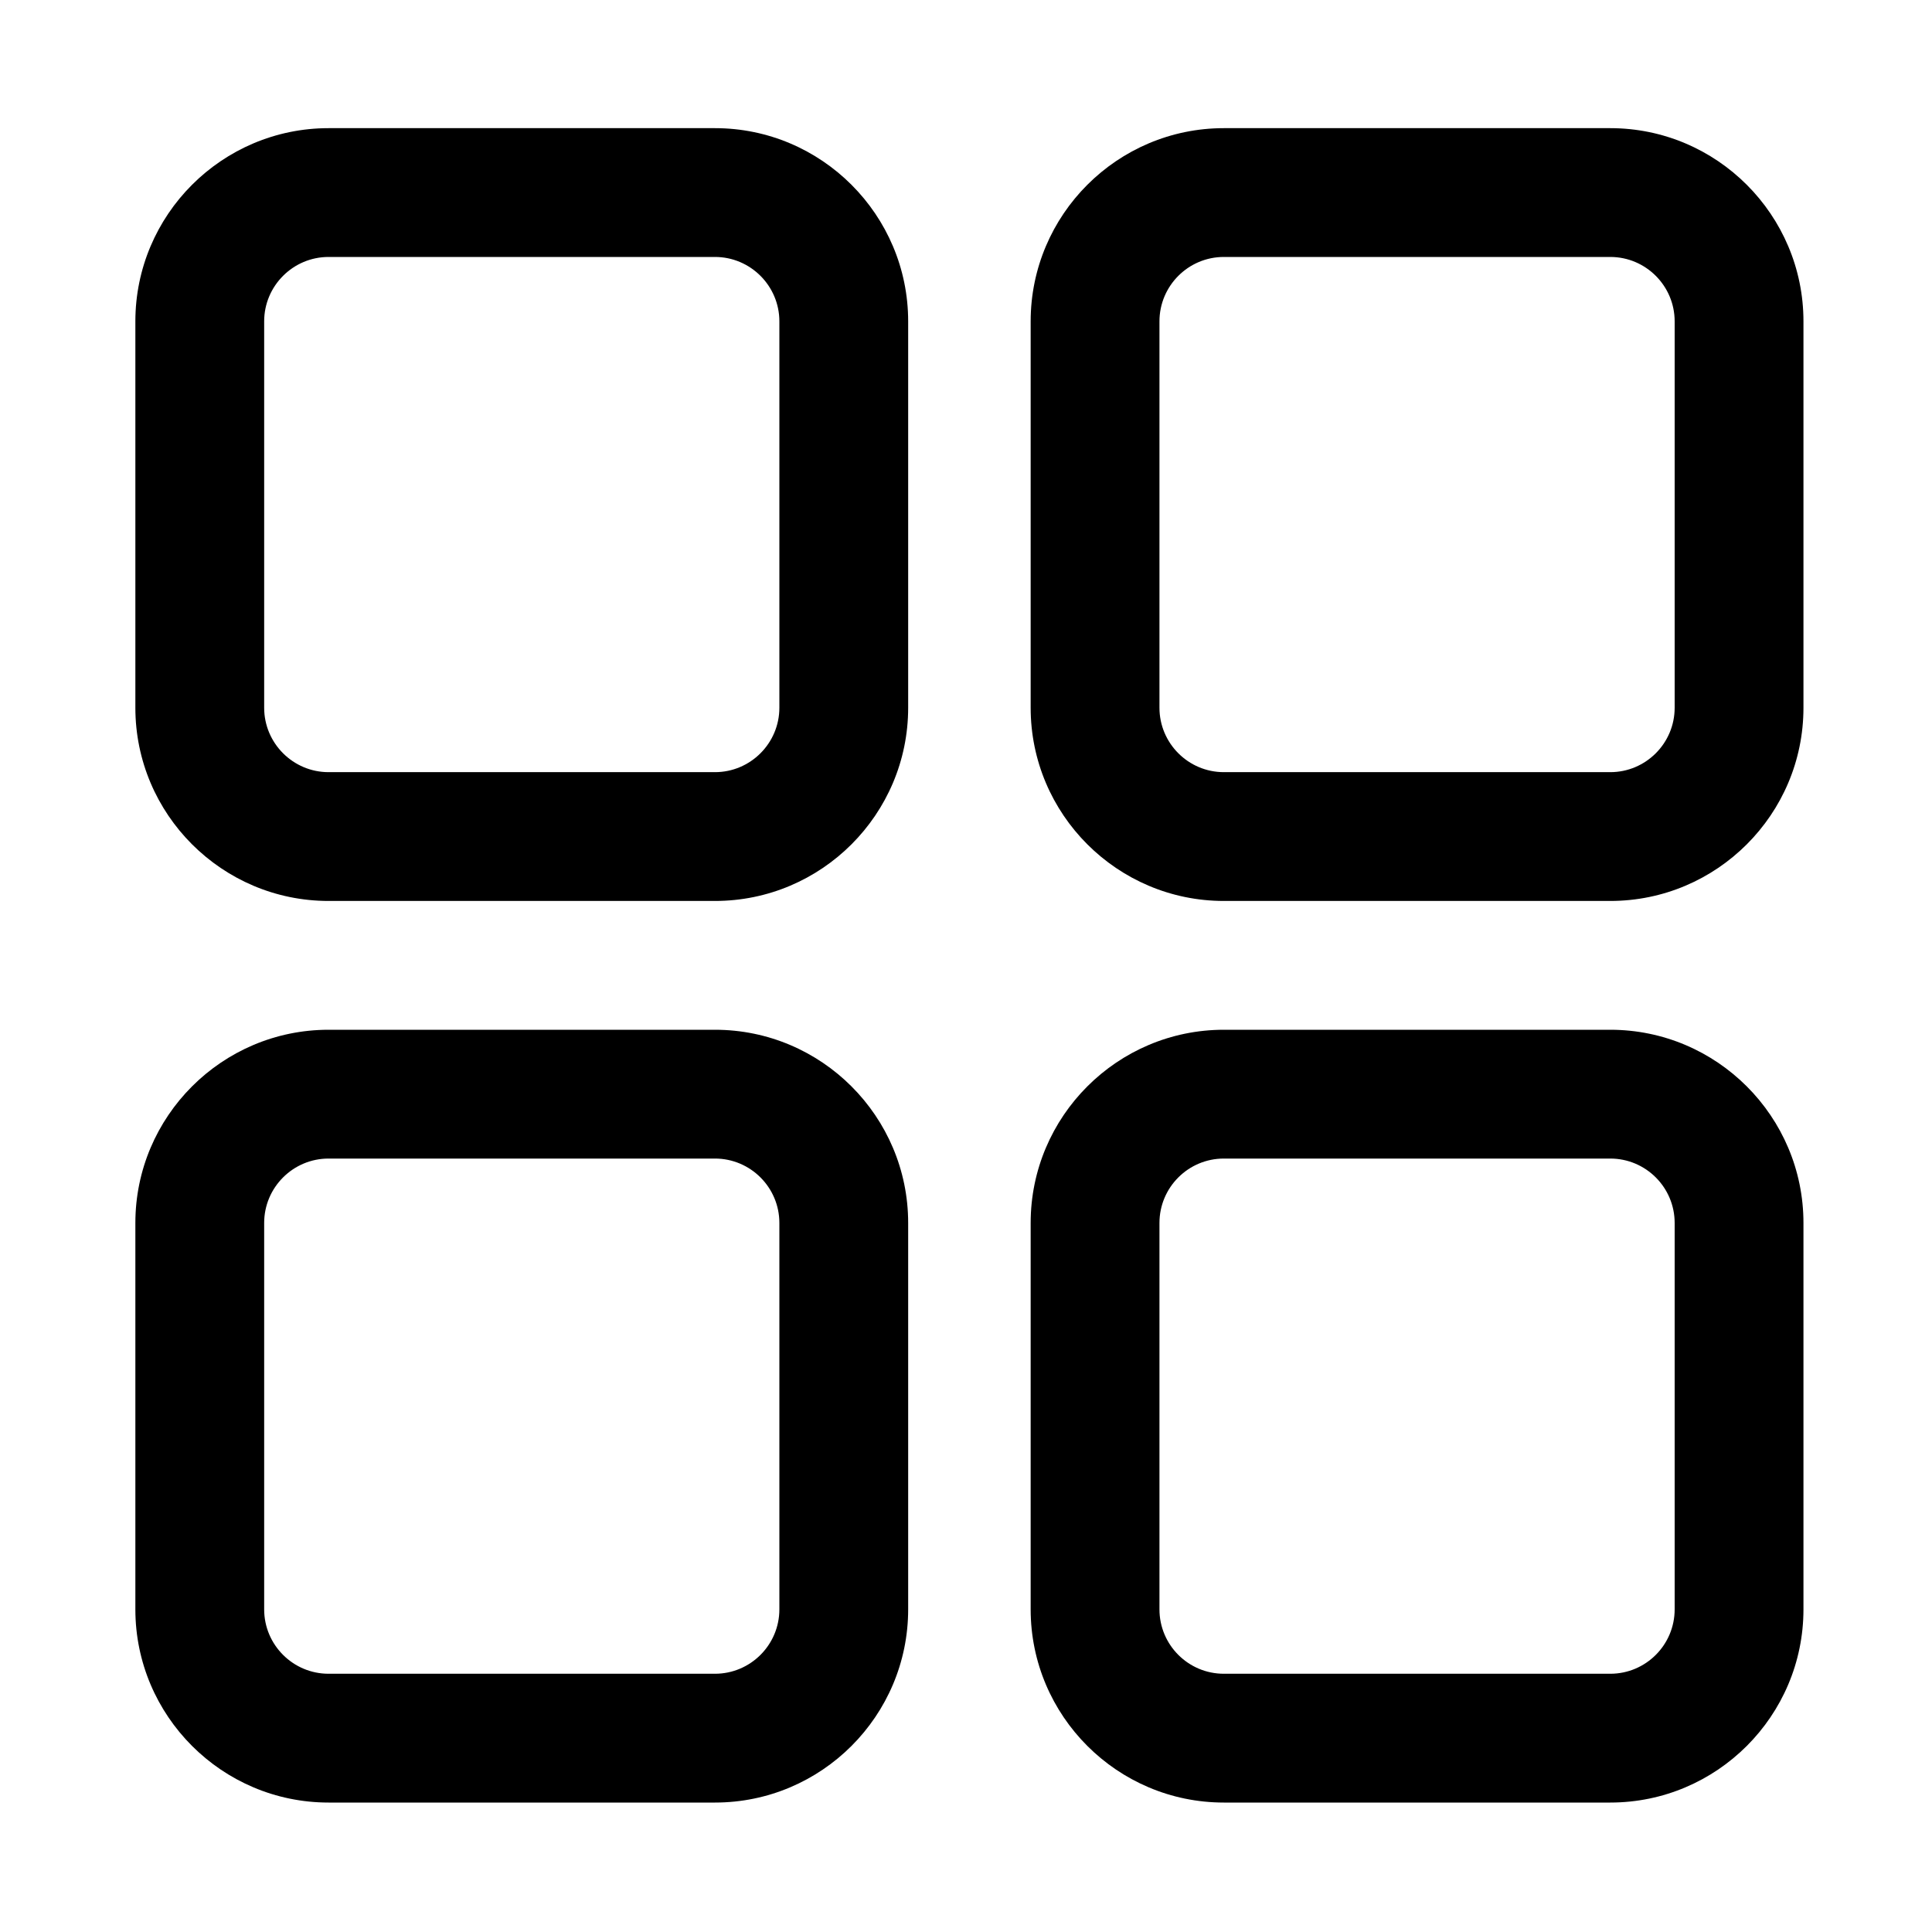
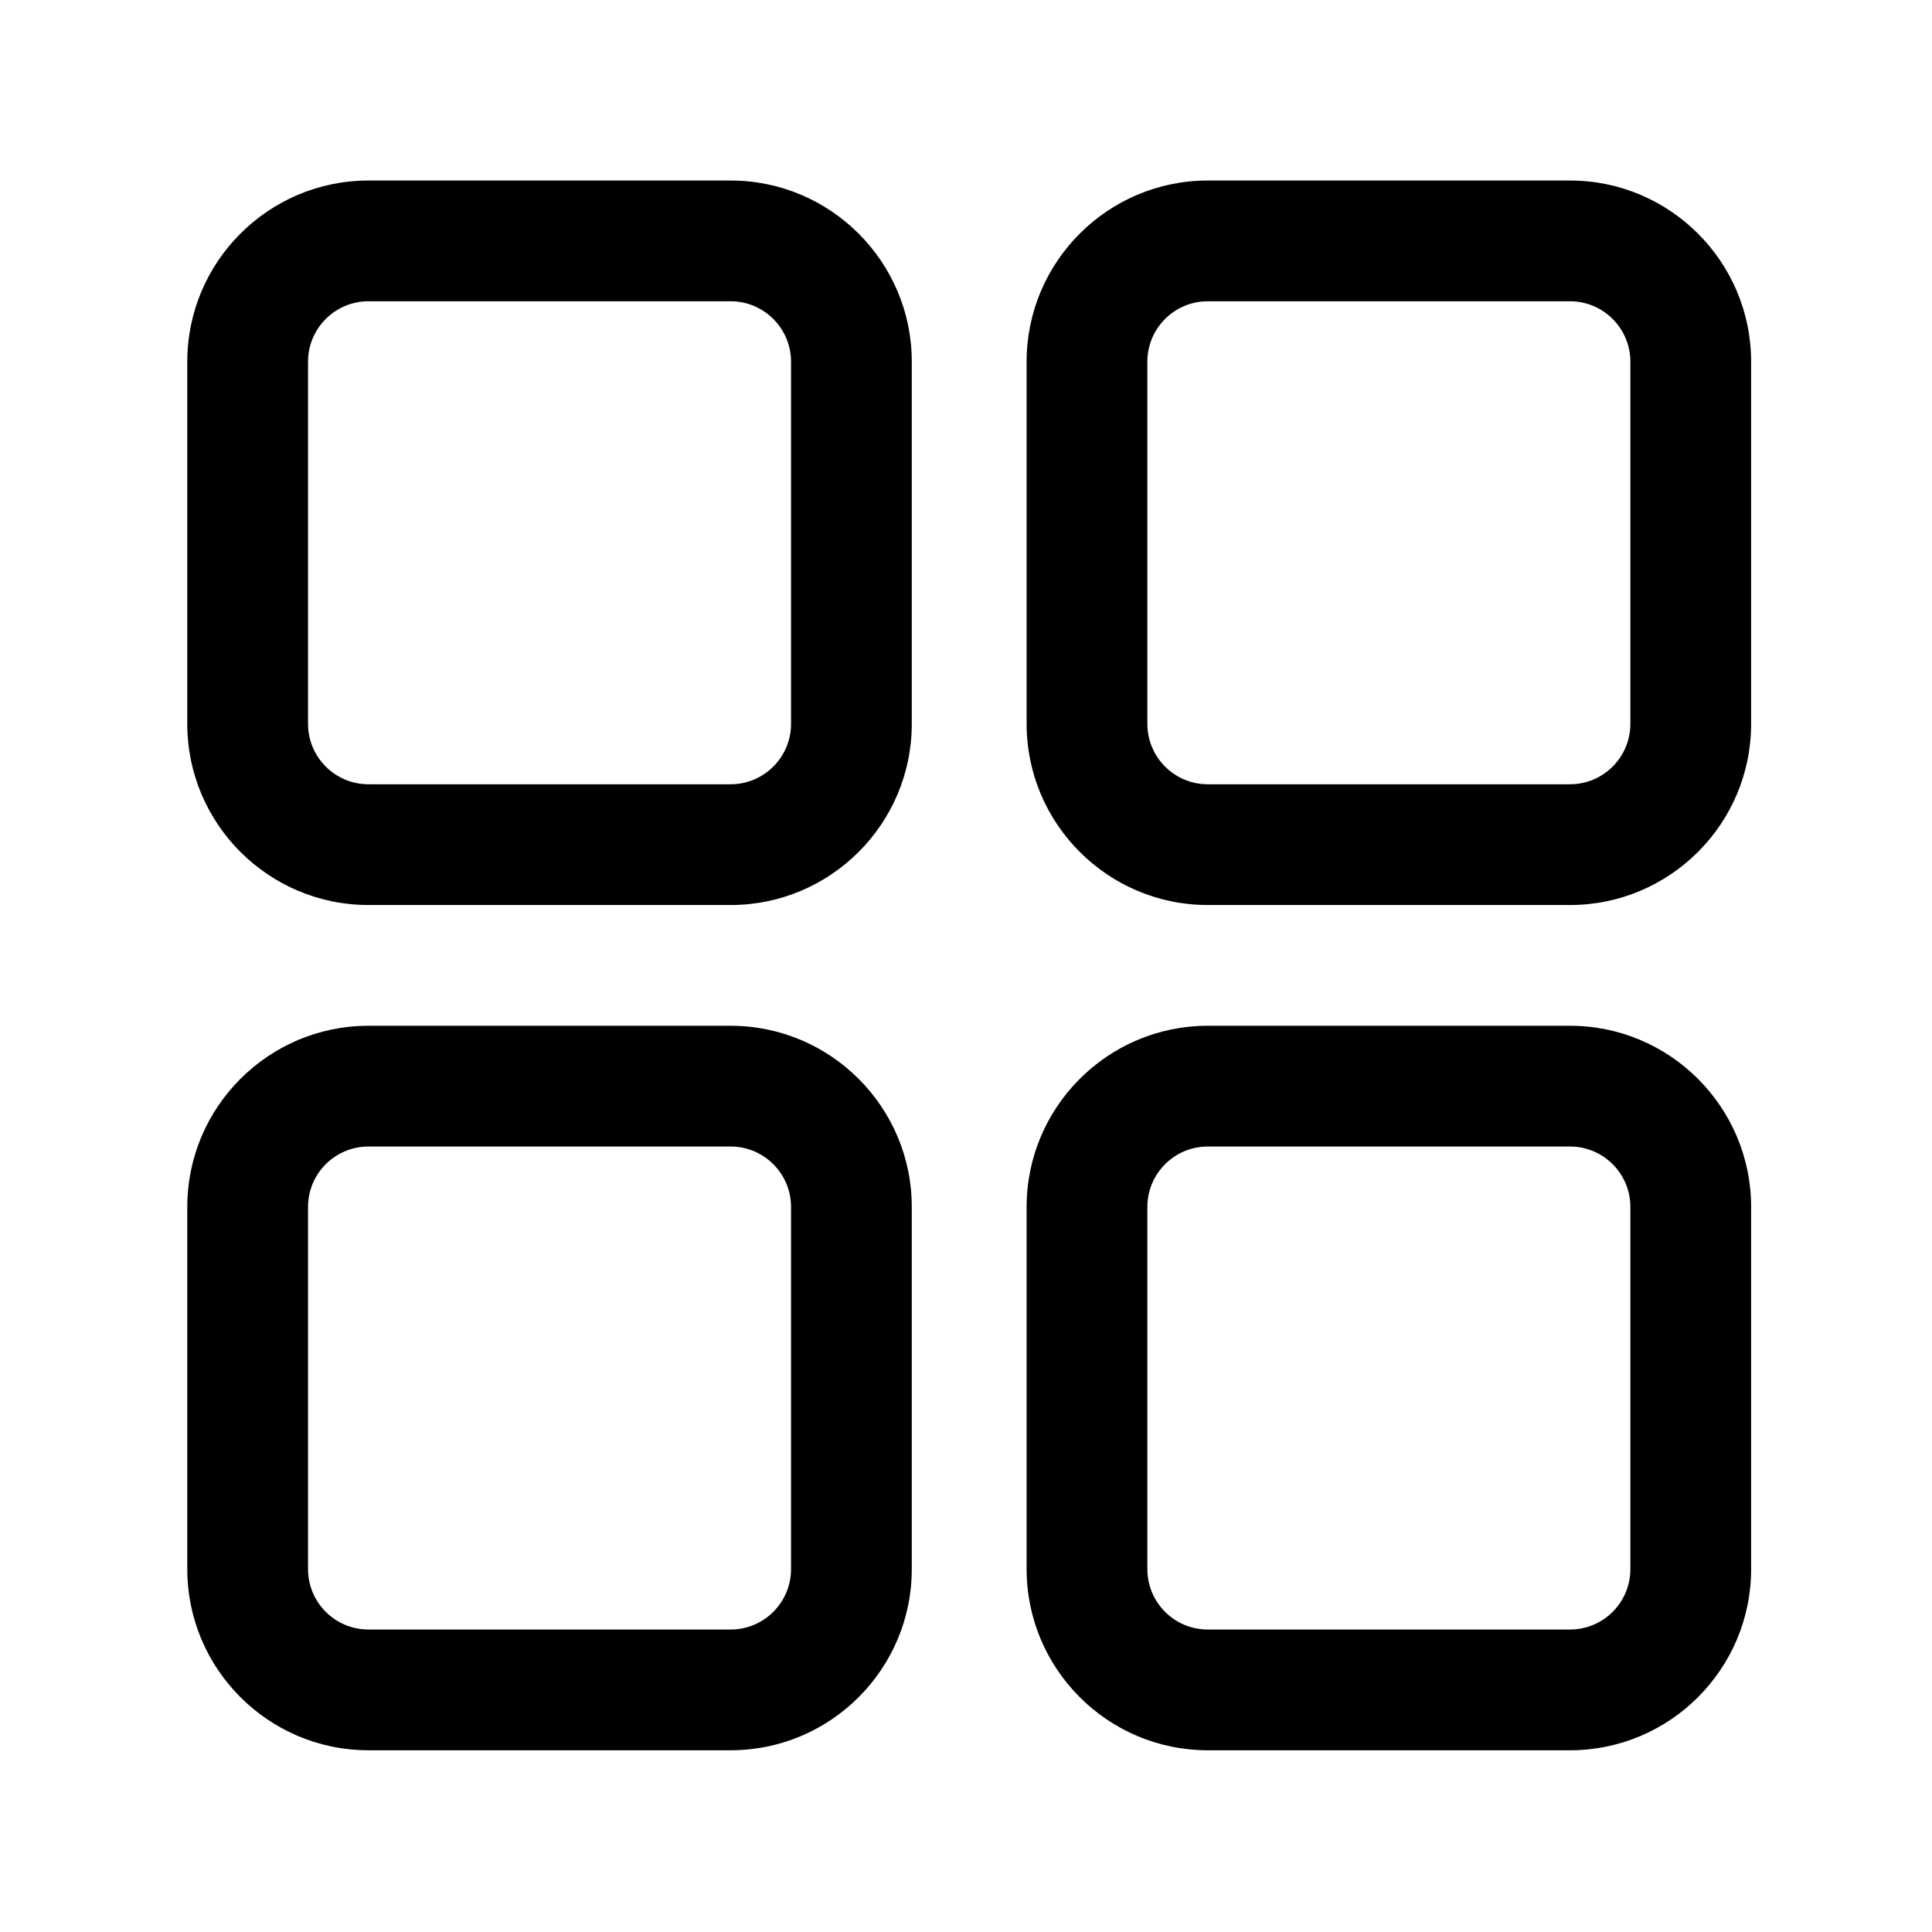
- <svg xmlns="http://www.w3.org/2000/svg" t="1669094139640" class="icon" viewBox="0 0 1024 1024" version="1.1" p-id="1739" width="128" height="128">
-   <path d="M378.948 477.525l-204.8 0c-56.457 0-102.4-45.943-102.4-102.4l0-204.8c0-56.457 45.943-102.4 102.4-102.4l204.8 0c56.457 0 102.4 45.943 102.4 102.4l0 204.8C481.348 431.616 435.405 477.525 378.948 477.525zM174.148 136.192c-18.807 0-34.133 15.326-34.133 34.133l0 204.8c0 18.807 15.326 34.133 34.133 34.133l204.8 0c18.807 0 34.133-15.326 34.133-34.133l0-204.8c0-18.807-15.326-34.133-34.133-34.133L174.148 136.192z" p-id="1740" />
-   <path d="M378.948 955.392l-204.8 0c-56.457 0-102.4-45.943-102.4-102.4l0-204.8c0-56.457 45.943-102.4 102.4-102.4l204.8 0c56.457 0 102.4 45.943 102.4 102.4l0 204.8C481.348 909.483 435.405 955.392 378.948 955.392zM174.148 614.059c-18.807 0-34.133 15.292-34.133 34.133l0 204.8c0 18.842 15.326 34.133 34.133 34.133l204.8 0c18.807 0 34.133-15.292 34.133-34.133l0-204.8c0-18.842-15.326-34.133-34.133-34.133L174.148 614.059z" p-id="1741" />
-   <path d="M853.47 477.525l-204.8 0c-56.457 0-102.4-45.943-102.4-102.4l0-204.8c0-56.457 45.943-102.4 102.4-102.4l204.8 0c56.457 0 102.4 45.943 102.4 102.4l0 204.8C955.87 431.616 909.926 477.525 853.47 477.525zM648.67 136.192c-18.842 0-34.133 15.326-34.133 34.133l0 204.8c0 18.807 15.292 34.133 34.133 34.133l204.8 0c18.842 0 34.133-15.326 34.133-34.133l0-204.8c0-18.807-15.292-34.133-34.133-34.133L648.67 136.192z" p-id="1742" />
-   <path d="M853.47 955.392l-204.8 0c-56.457 0-102.4-45.943-102.4-102.4l0-204.8c0-56.457 45.943-102.4 102.4-102.4l204.8 0c56.457 0 102.4 45.943 102.4 102.4l0 204.8C955.87 909.483 909.926 955.392 853.47 955.392zM648.67 614.059c-18.842 0-34.133 15.292-34.133 34.133l0 204.8c0 18.842 15.292 34.133 34.133 34.133l204.8 0c18.842 0 34.133-15.292 34.133-34.133l0-204.8c0-18.842-15.292-34.133-34.133-34.133L648.67 614.059z" p-id="1743" />
+ <svg xmlns="http://www.w3.org/2000/svg" t="1669179411372" class="icon" viewBox="0 0 1024 1024" version="1.1" p-id="1470" width="128" height="128">
+   <path d="M387.264 479.68l-192 0c-52.928 0-96-43.072-96-96l0-192c0-52.928 43.072-96 96-96l192 0c52.928 0 96 43.072 96 96l0 192C483.264 436.64 440.192 479.68 387.264 479.68zM195.264 159.68c-17.632 0-32 14.368-32 32l0 192c0 17.632 14.368 32 32 32l192 0c17.632 0 32-14.368 32-32l0-192c0-17.632-14.368-32-32-32L195.264 159.68z" p-id="1471" />
+   <path d="M387.264 927.68l-192 0c-52.928 0-96-43.072-96-96l0-192c0-52.928 43.072-96 96-96l192 0c52.928 0 96 43.072 96 96l0 192C483.264 884.64 440.192 927.68 387.264 927.68zM195.264 607.68c-17.632 0-32 14.336-32 32l0 192c0 17.664 14.368 32 32 32l192 0c17.632 0 32-14.336 32-32l0-192c0-17.664-14.368-32-32-32L195.264 607.68z" p-id="1472" />
+   <path d="M832.128 479.68l-192 0c-52.928 0-96-43.072-96-96l0-192c0-52.928 43.072-96 96-96l192 0c52.928 0 96 43.072 96 96l0 192C928.128 436.64 885.056 479.68 832.128 479.68zM640.128 159.68c-17.664 0-32 14.368-32 32l0 192c0 17.632 14.336 32 32 32l192 0c17.664 0 32-14.368 32-32l0-192c0-17.632-14.336-32-32-32L640.128 159.68z" p-id="1473" />
+   <path d="M832.128 927.68l-192 0c-52.928 0-96-43.072-96-96l0-192c0-52.928 43.072-96 96-96l192 0c52.928 0 96 43.072 96 96l0 192C928.128 884.64 885.056 927.68 832.128 927.68zM640.128 607.68c-17.664 0-32 14.336-32 32l0 192c0 17.664 14.336 32 32 32l192 0c17.664 0 32-14.336 32-32l0-192c0-17.664-14.336-32-32-32L640.128 607.68z" p-id="1474" />
</svg>
